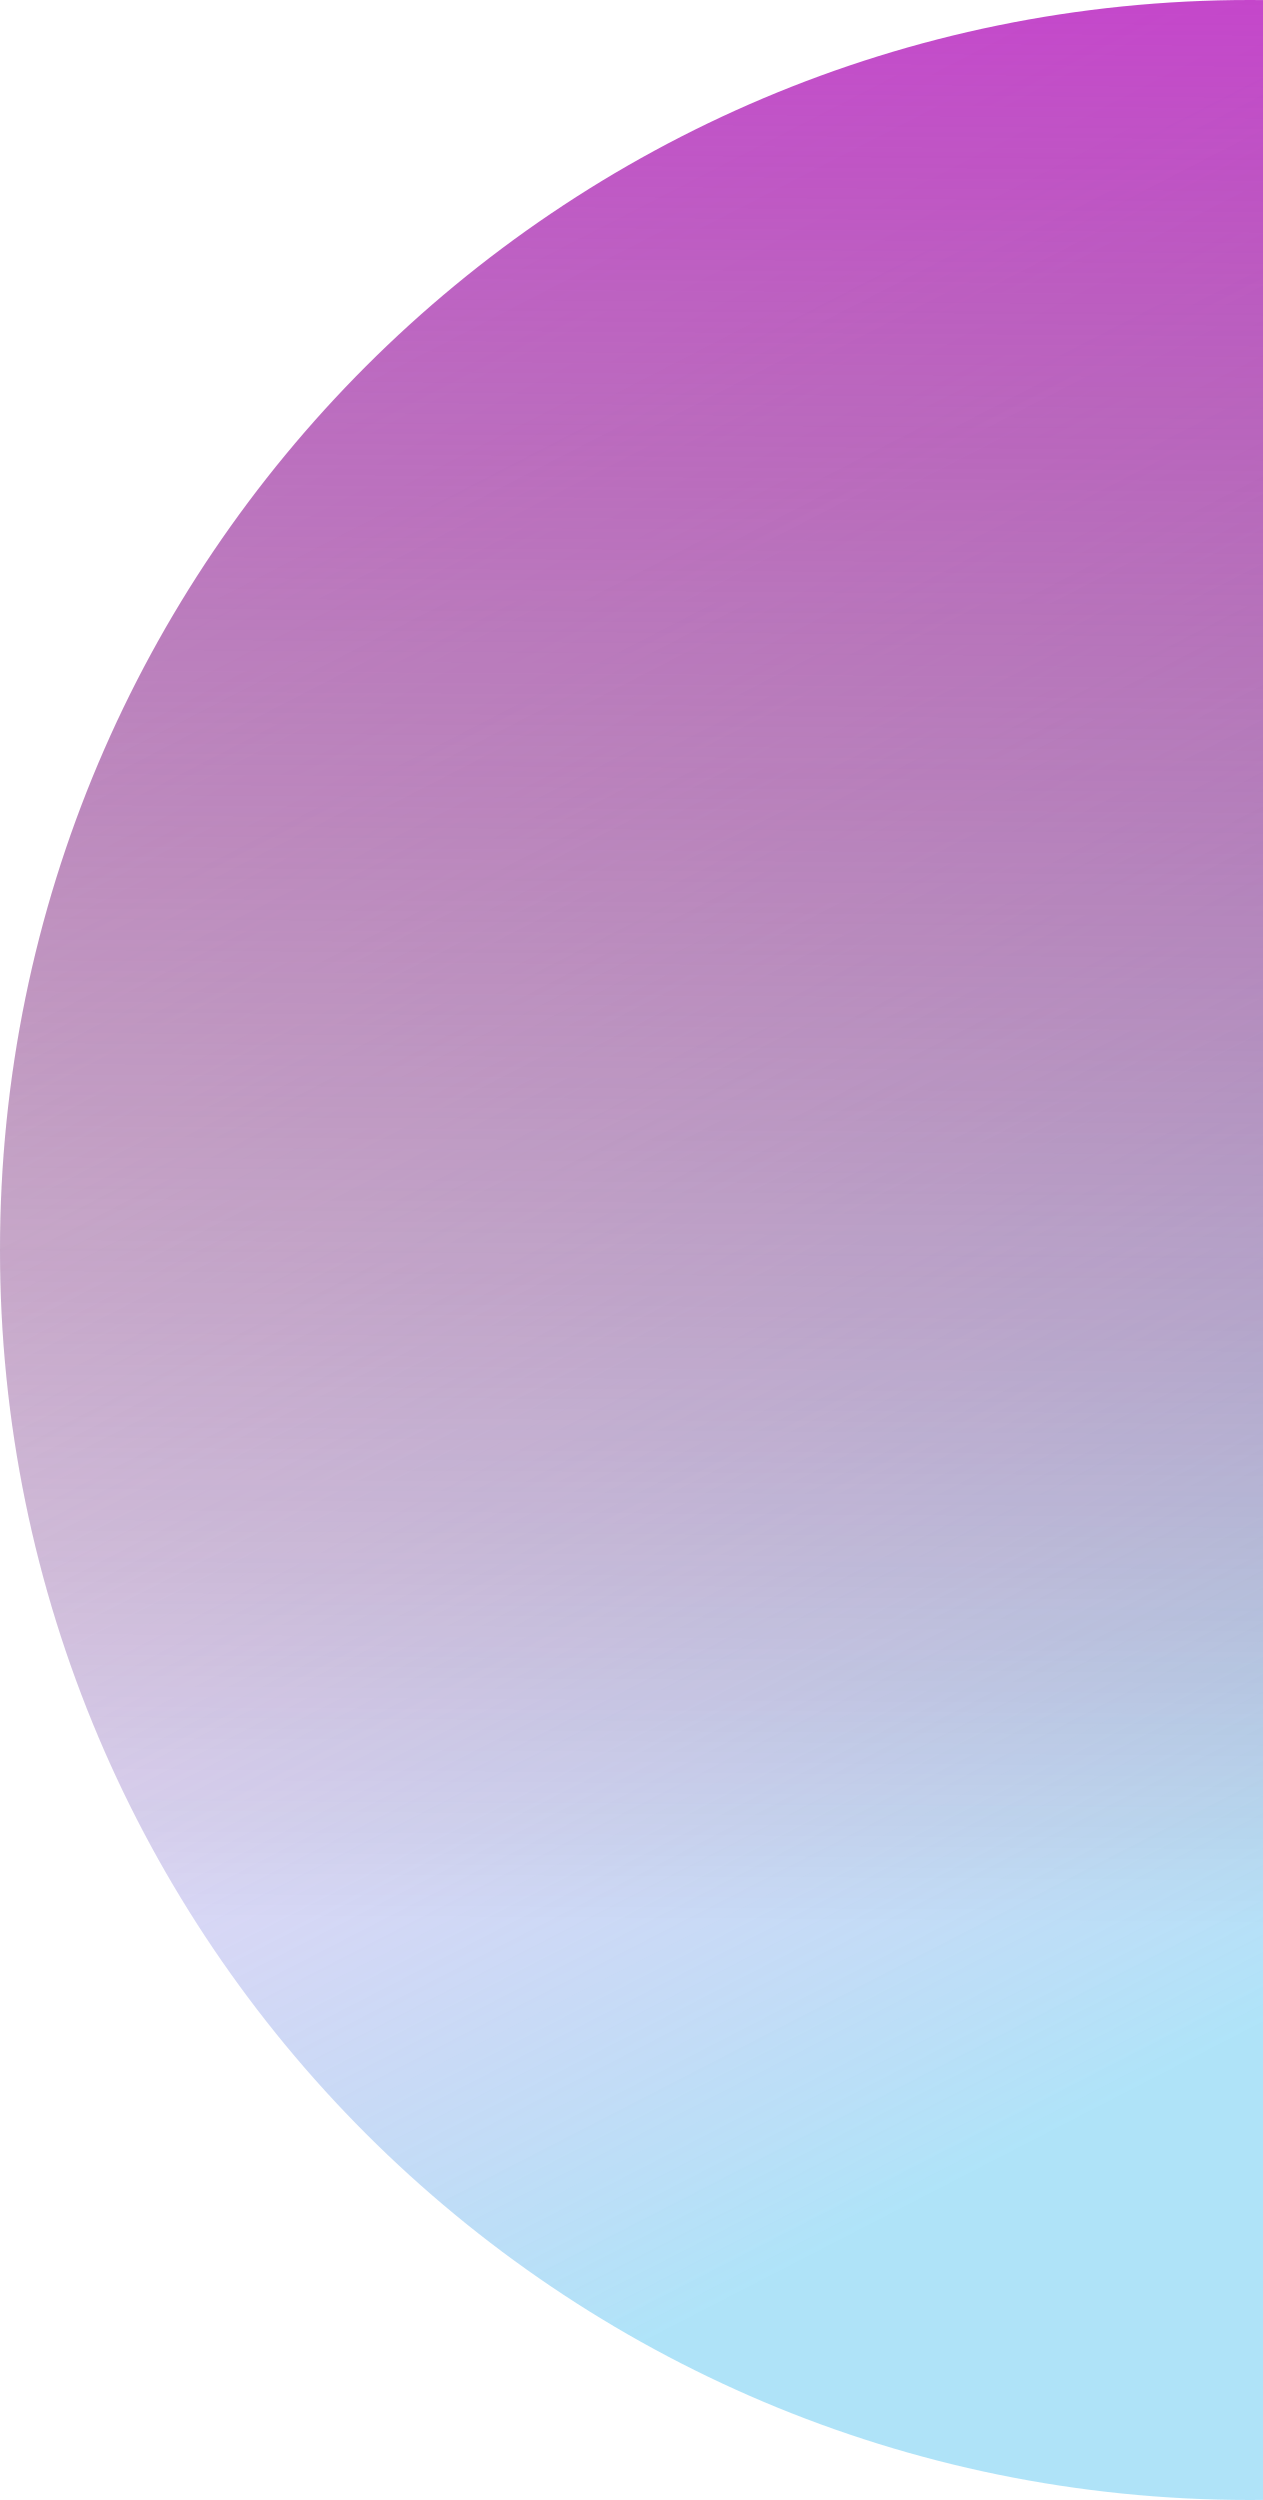
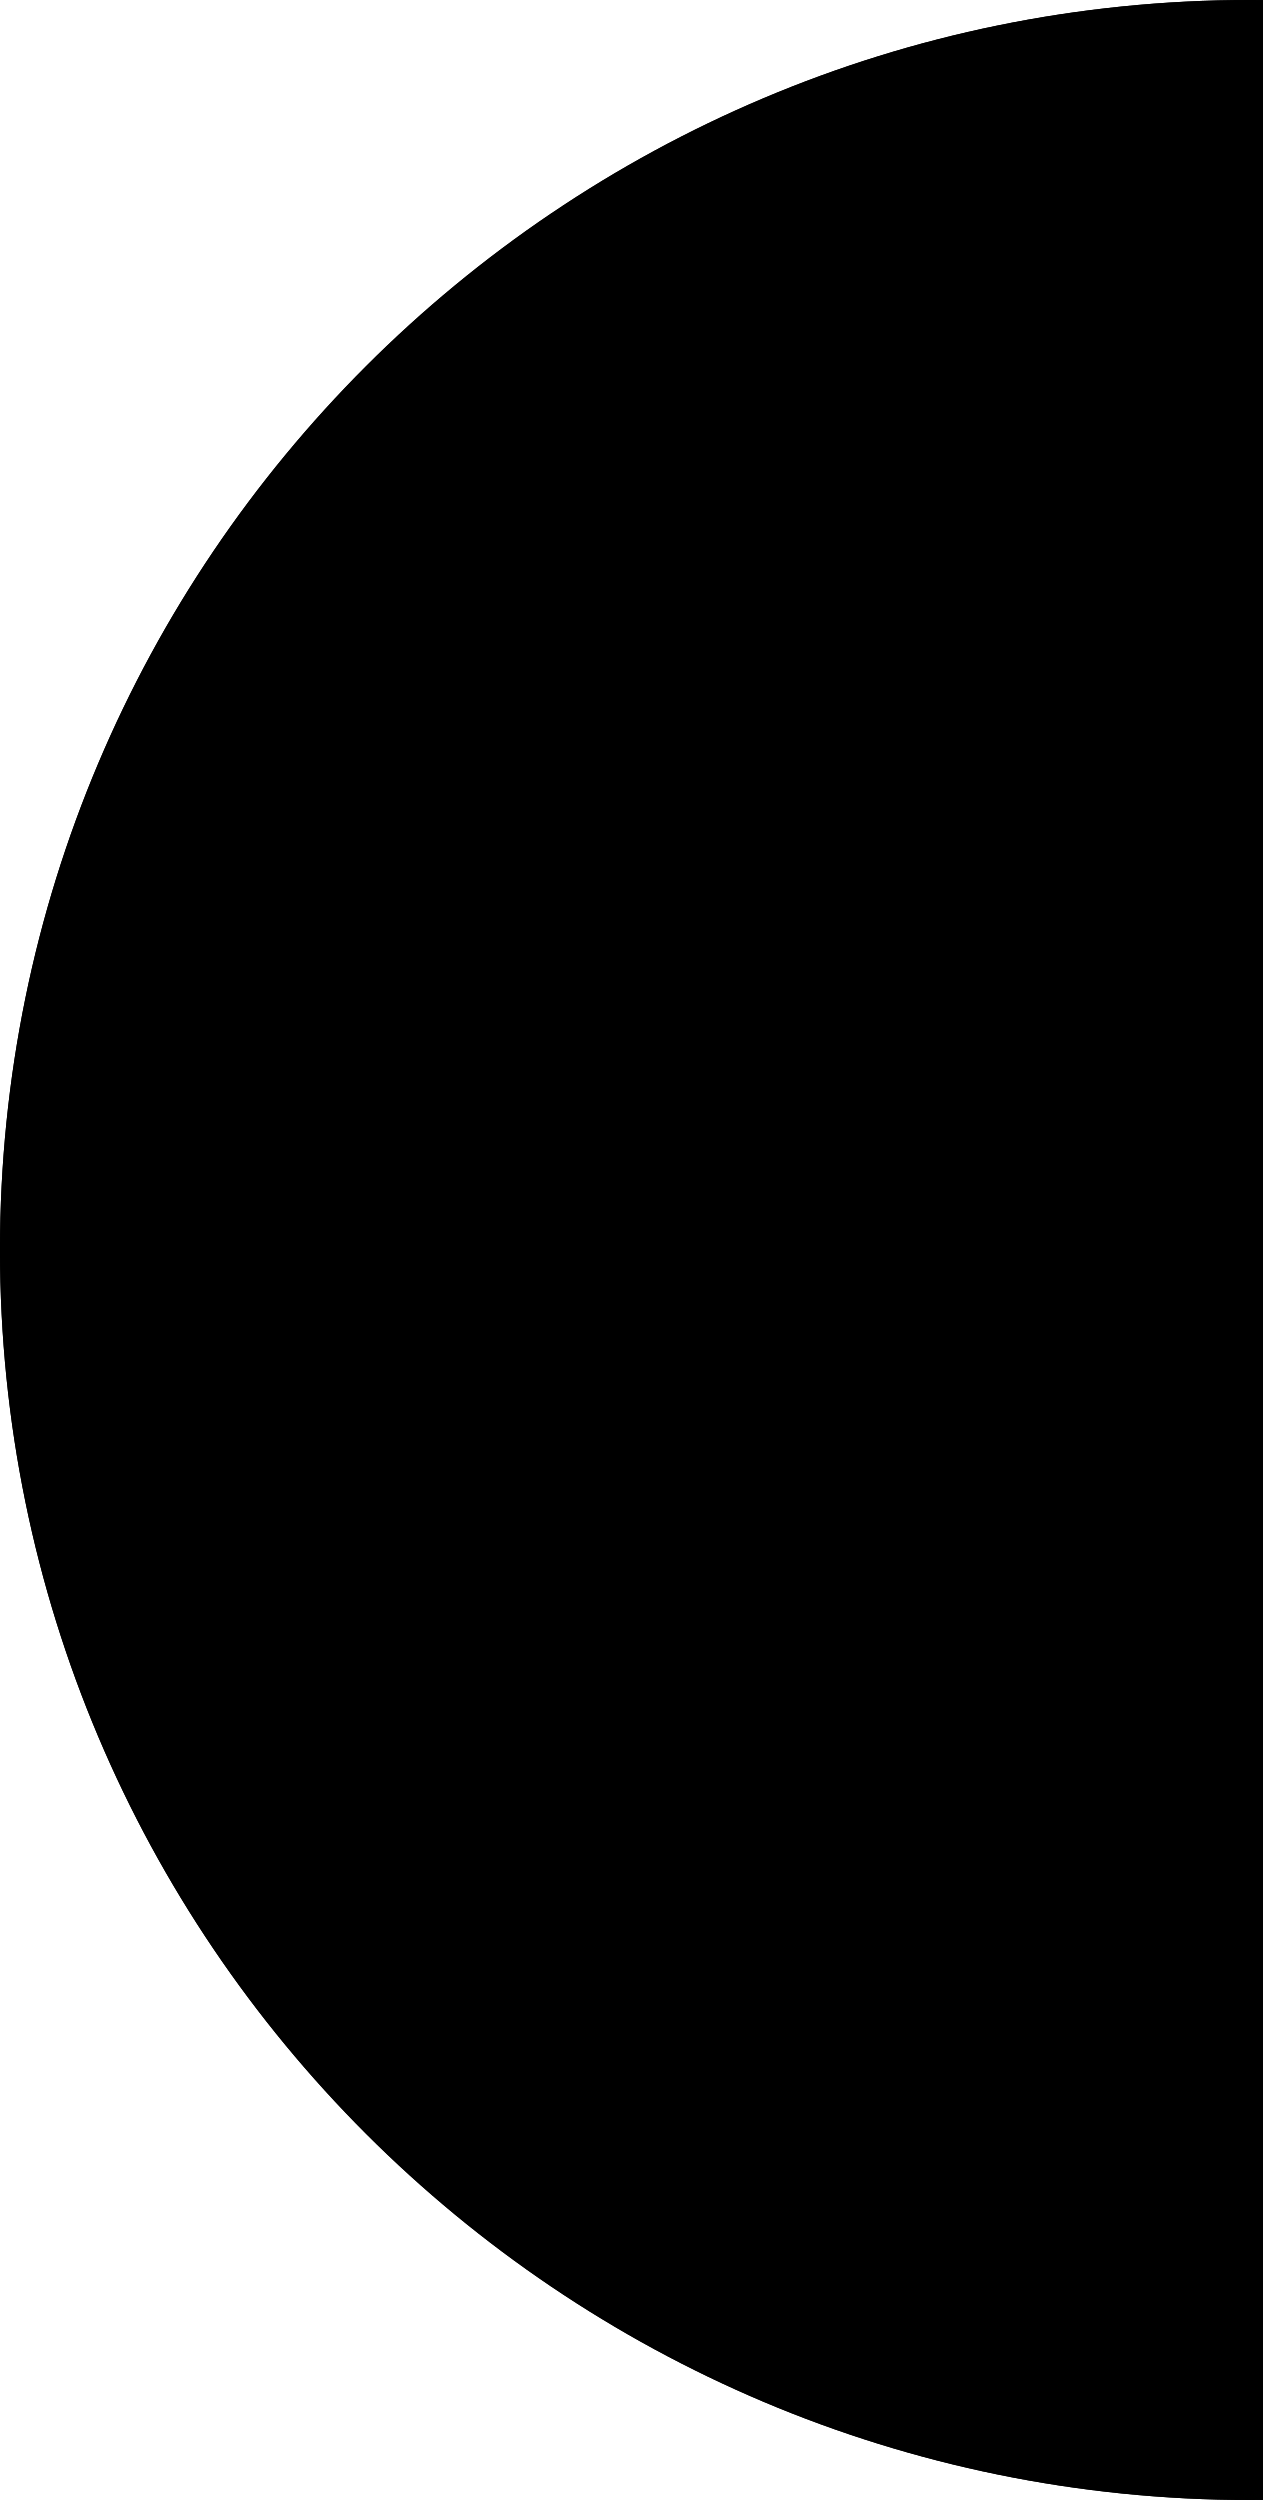
<svg xmlns="http://www.w3.org/2000/svg" width="202" height="400" viewBox="0 0 202 400" fill="none">
-   <circle cx="200" cy="200" r="200" fill="url(#paint0_linear_1846_1593)" fill-opacity="0.5" />
-   <circle cx="200" cy="200" r="200" fill="url(#paint1_linear_1846_1593)" fill-opacity="0.9" />
+   <circle cx="200" cy="200" r="200" fill="url(#paint0_linear_1846_1593)" fillOpacity="0.5" />
+   <circle cx="200" cy="200" r="200" fill="url(#paint1_linear_1846_1593)" fillOpacity="0.9" />
  <defs>
    <linearGradient id="paint0_linear_1846_1593" x1="149" y1="362.5" x2="-2.02875e-05" y2="73.5" gradientUnits="userSpaceOnUse">
-       <stop offset="0.032" stop-color="#60C8F2" />
-       <stop offset="1" stop-color="#FF00BF" stop-opacity="0" />
+       <stop offset="0.032" stopColor="#60C8F2" />
+       <stop offset="1" stopColor="#FF00BF" stopOpacity="0" />
    </linearGradient>
    <linearGradient id="paint1_linear_1846_1593" x1="158.5" y1="-72.5" x2="156" y2="308" gradientUnits="userSpaceOnUse">
-       <stop stop-color="#D807E4" />
-       <stop offset="1" stop-opacity="0" />
+       <stop stopColor="#D807E4" />
+       <stop offset="1" stopOpacity="0" />
    </linearGradient>
  </defs>
</svg>
